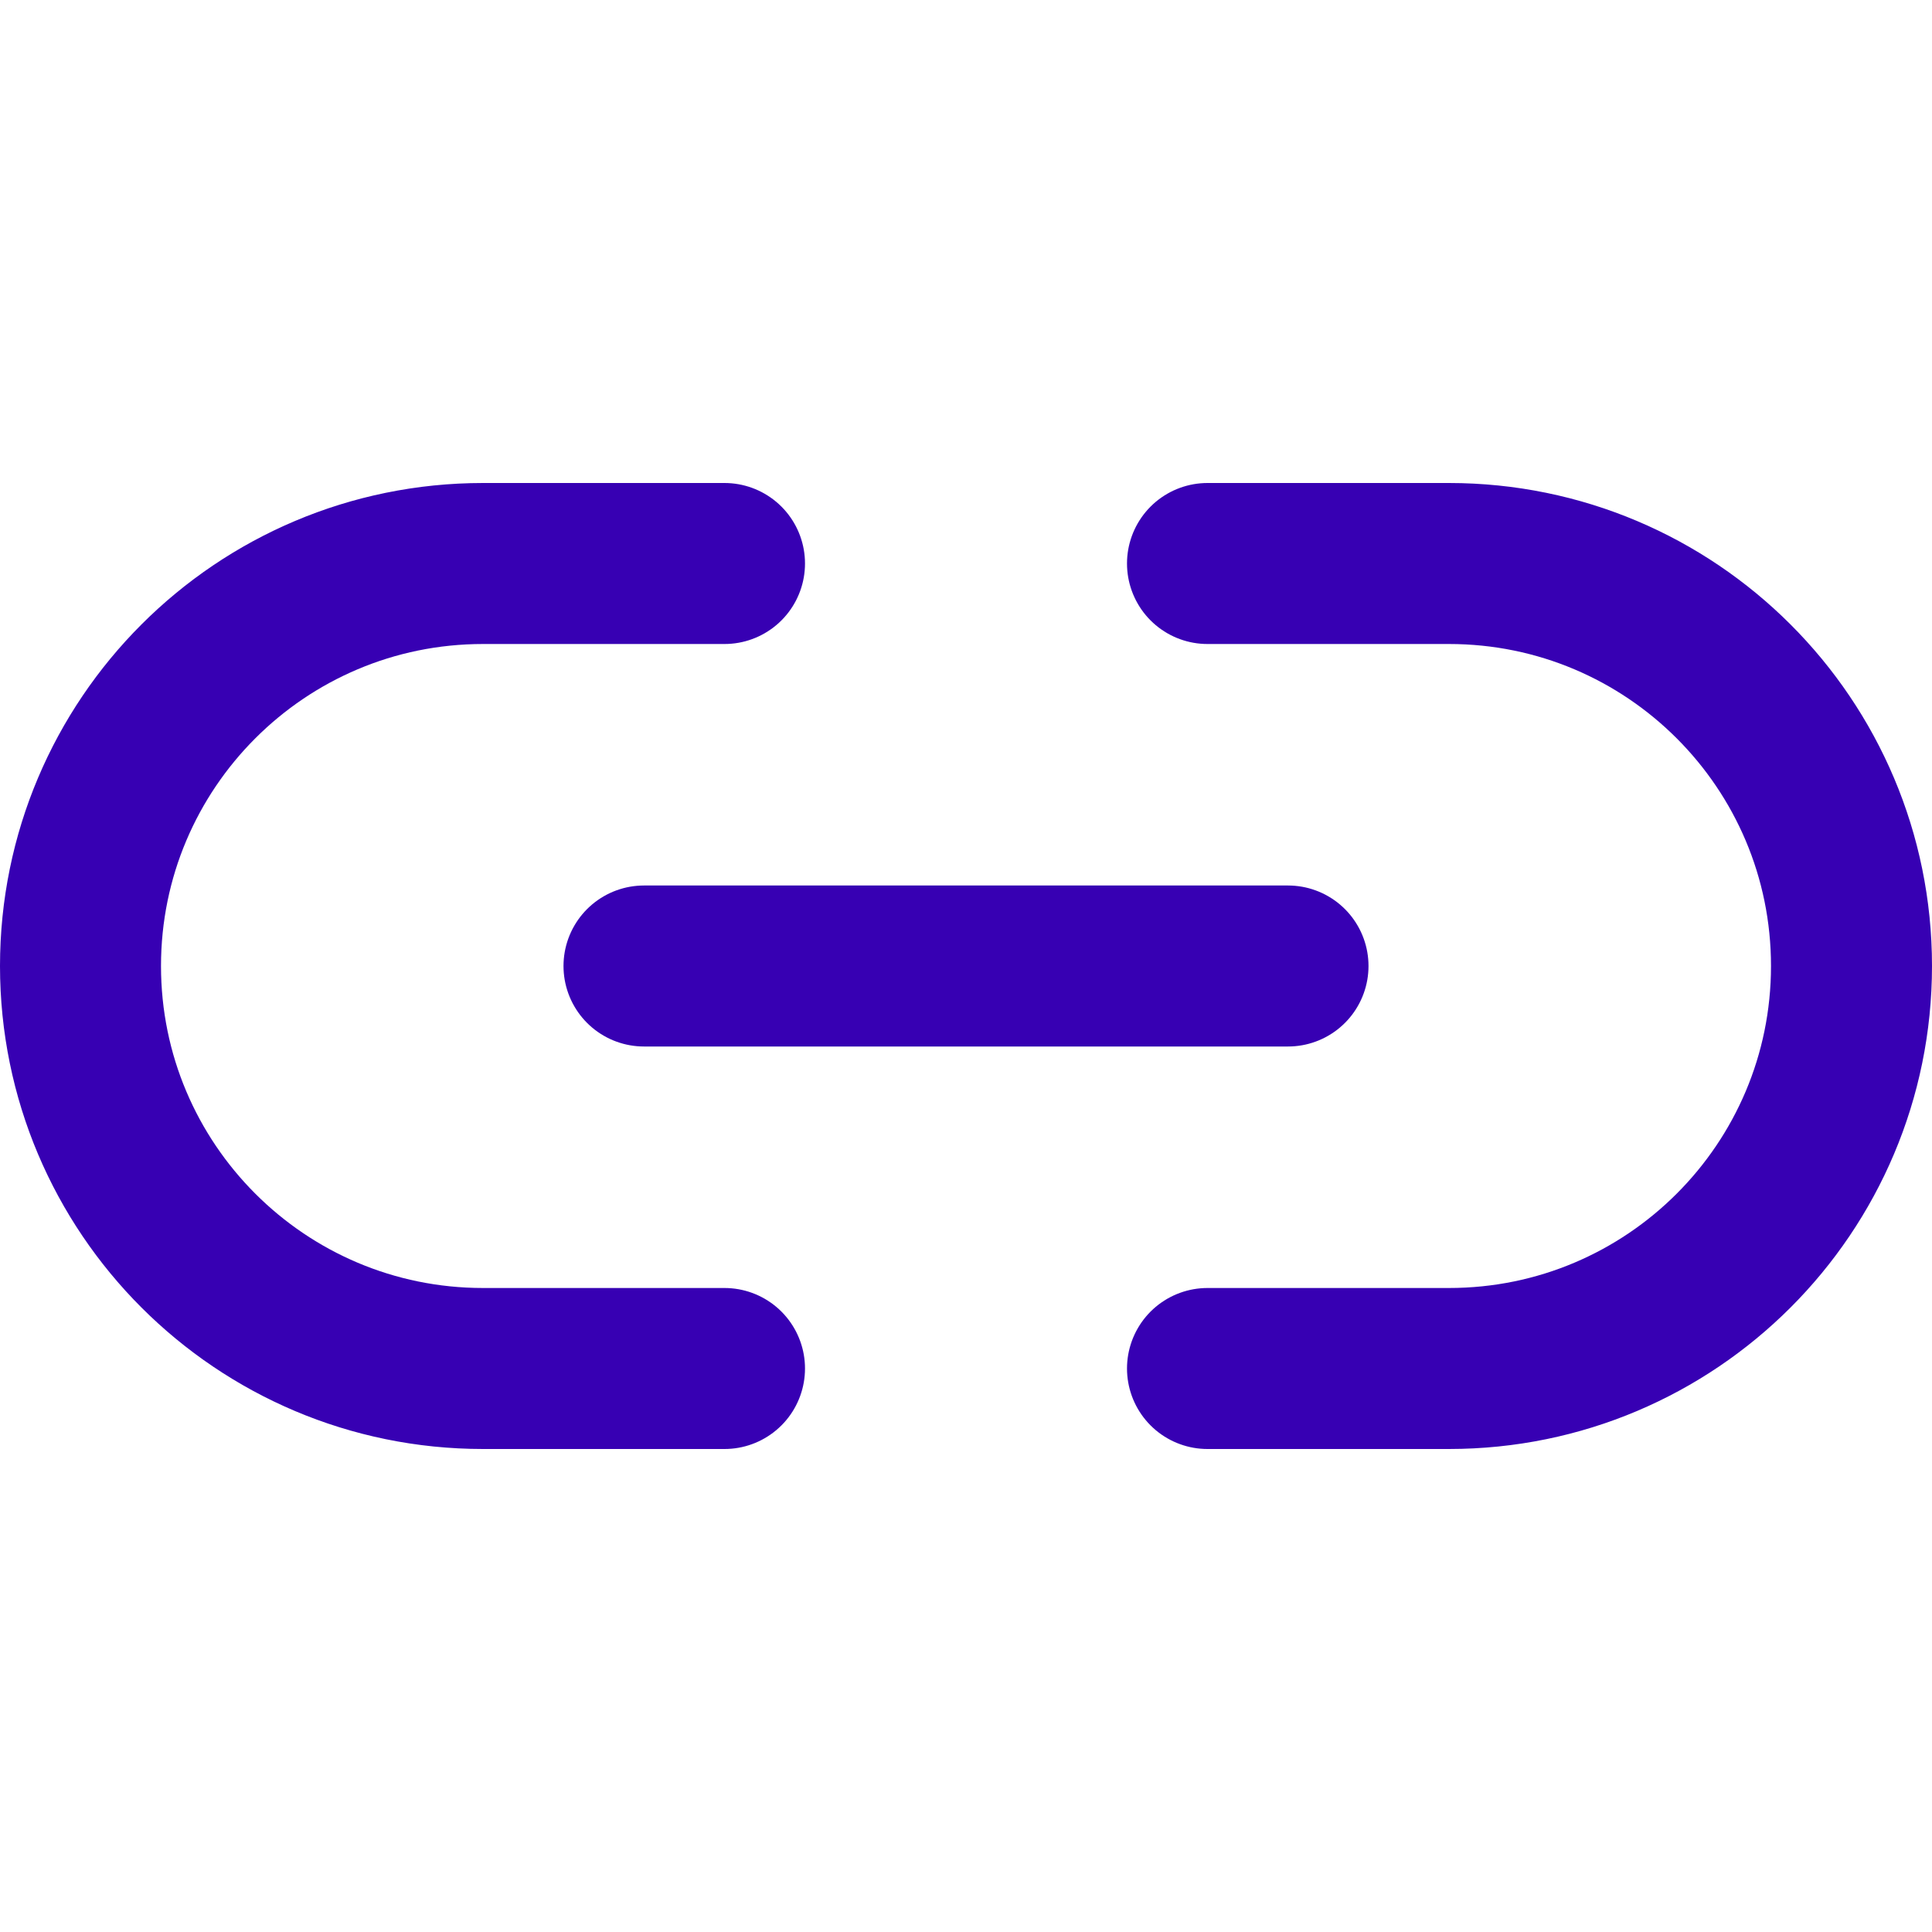
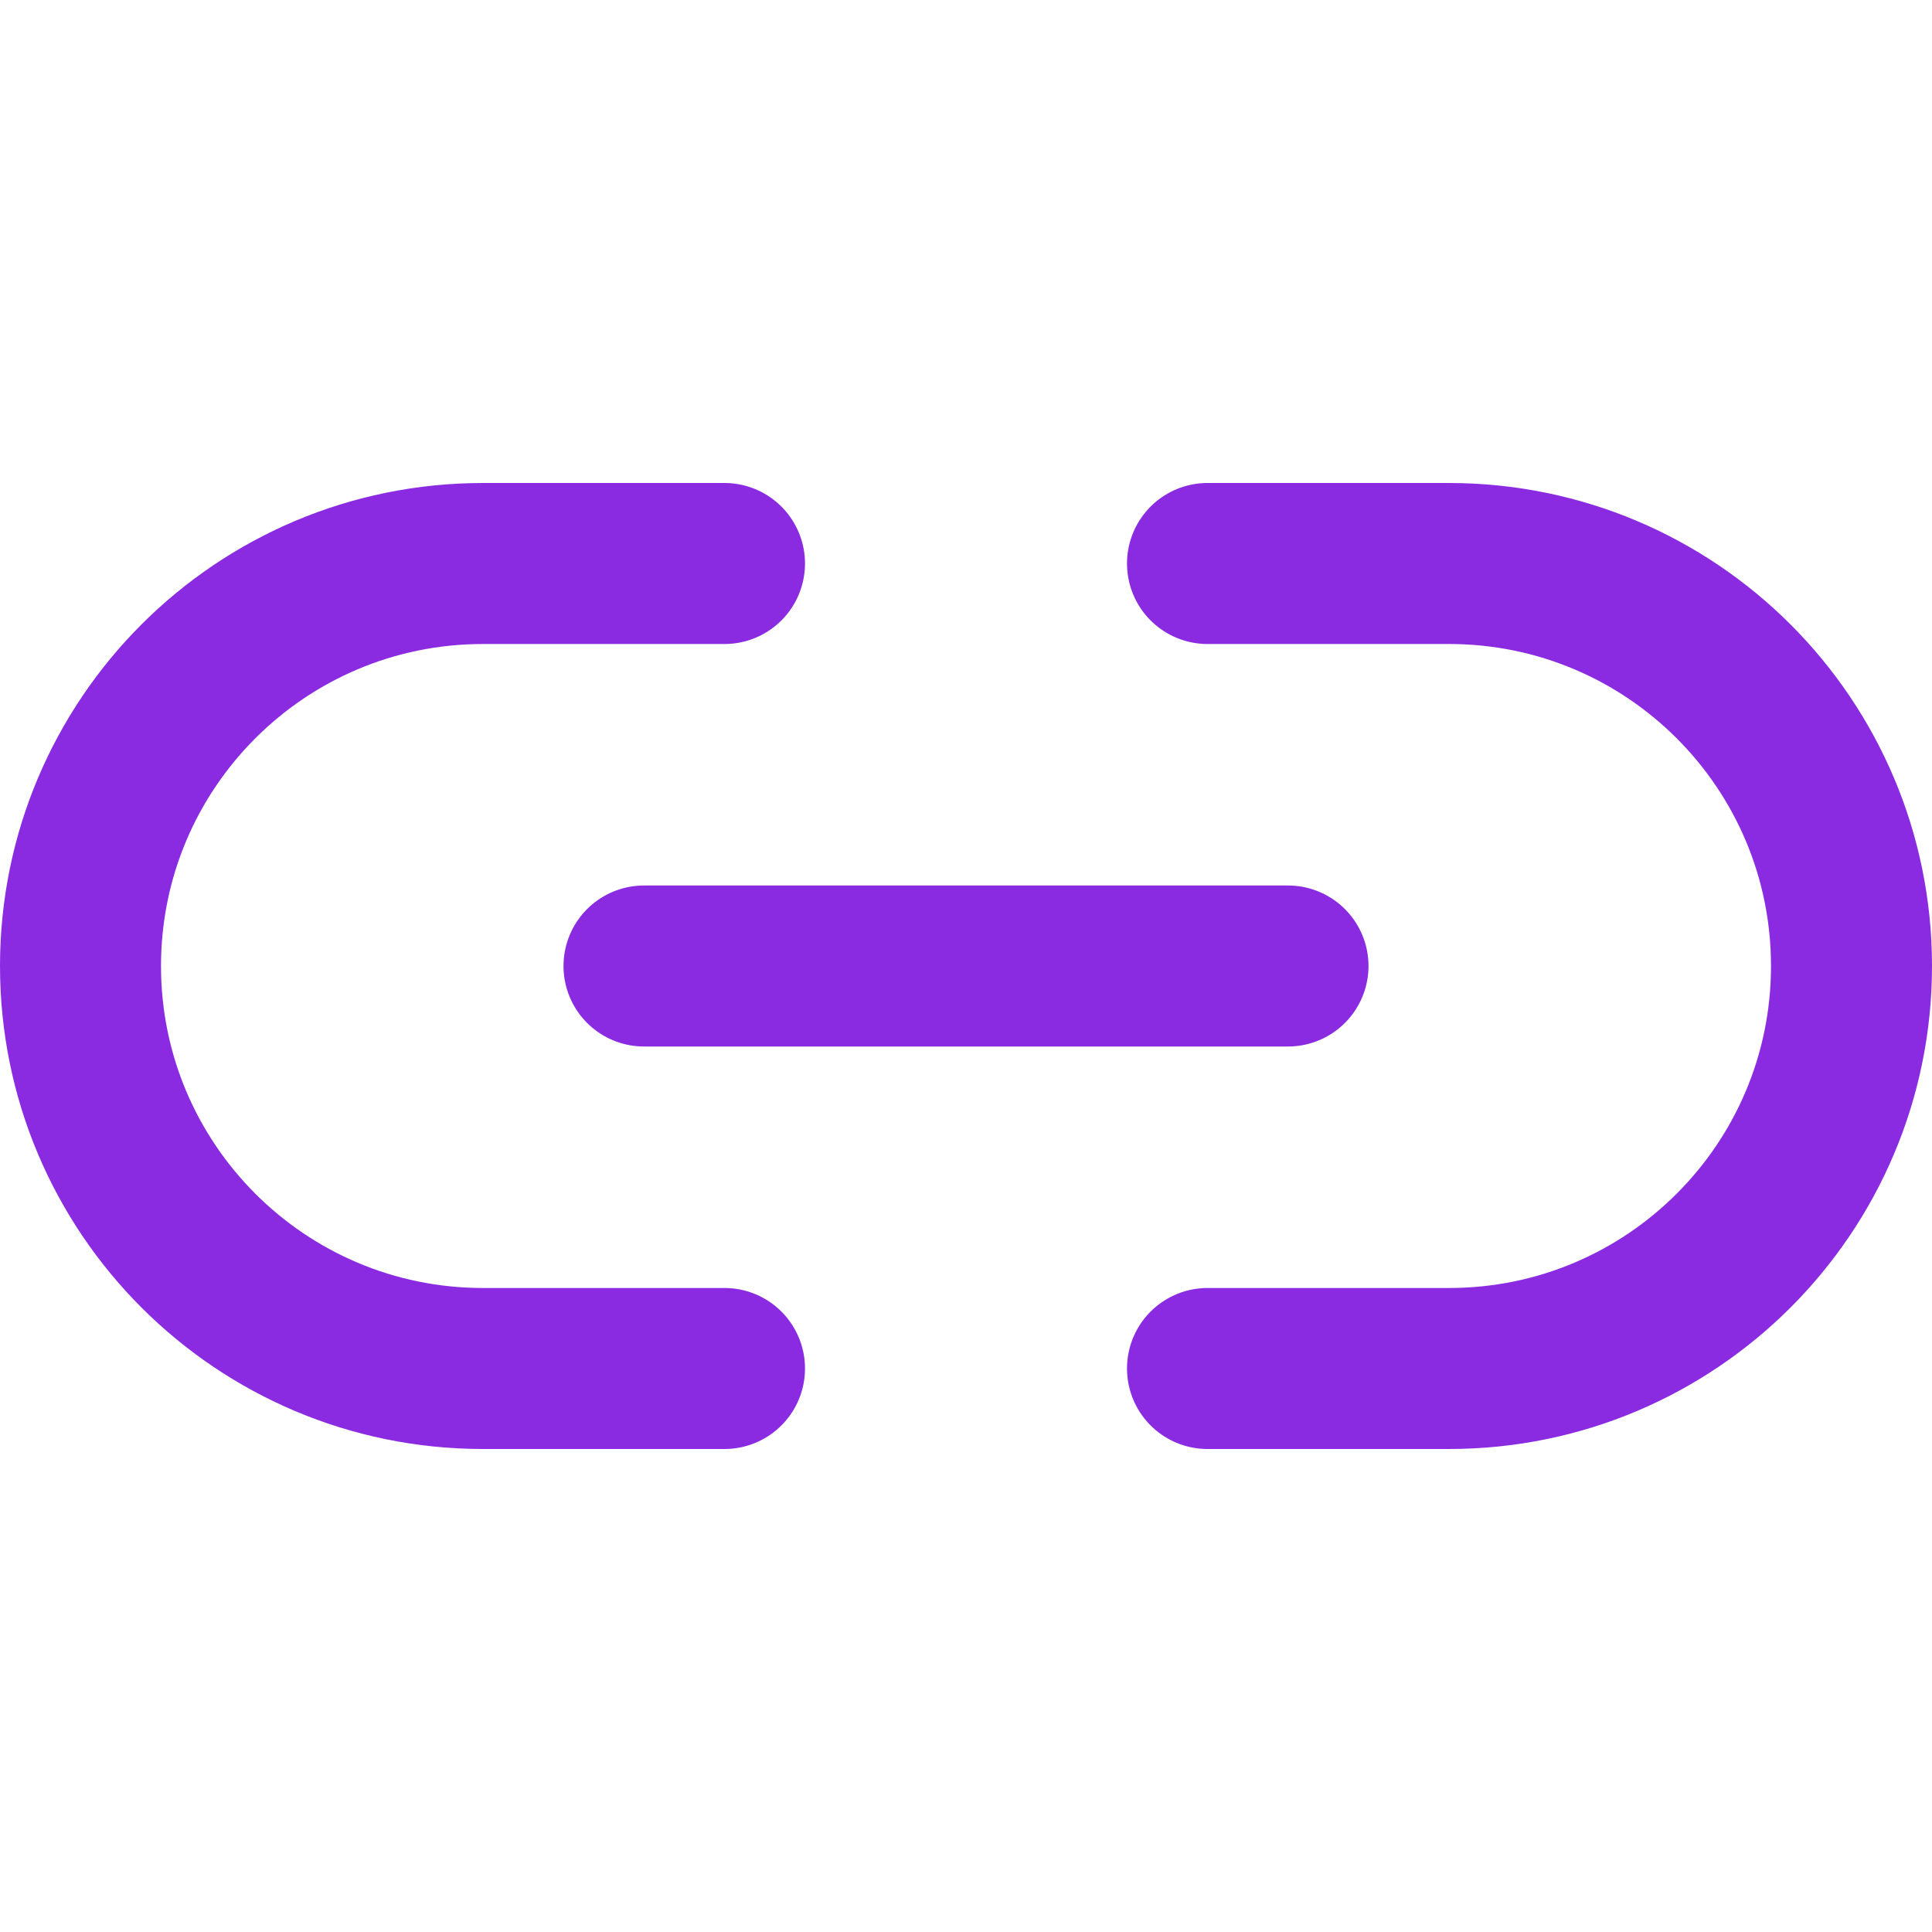
- <svg xmlns="http://www.w3.org/2000/svg" width="24" height="24" viewBox="0 0 24 24" fill="none" stroke="#3700b3" stroke-width="2" stroke-linecap="round" stroke-linejoin="round" class="feather feather-link-2">
+ <svg xmlns="http://www.w3.org/2000/svg" width="24" height="24" viewBox="0 0 24 24" fill="none" stroke="blueviolet" stroke-width="2" stroke-linecap="round" stroke-linejoin="round" class="feather feather-link-2">
  <path d="M15 7h3a5 5 0 0 1 5 5 5 5 0 0 1-5 5h-3m-6 0H6a5 5 0 0 1-5-5 5 5 0 0 1 5-5h3" />
  <line x1="8" y1="12" x2="16" y2="12" />
</svg>
